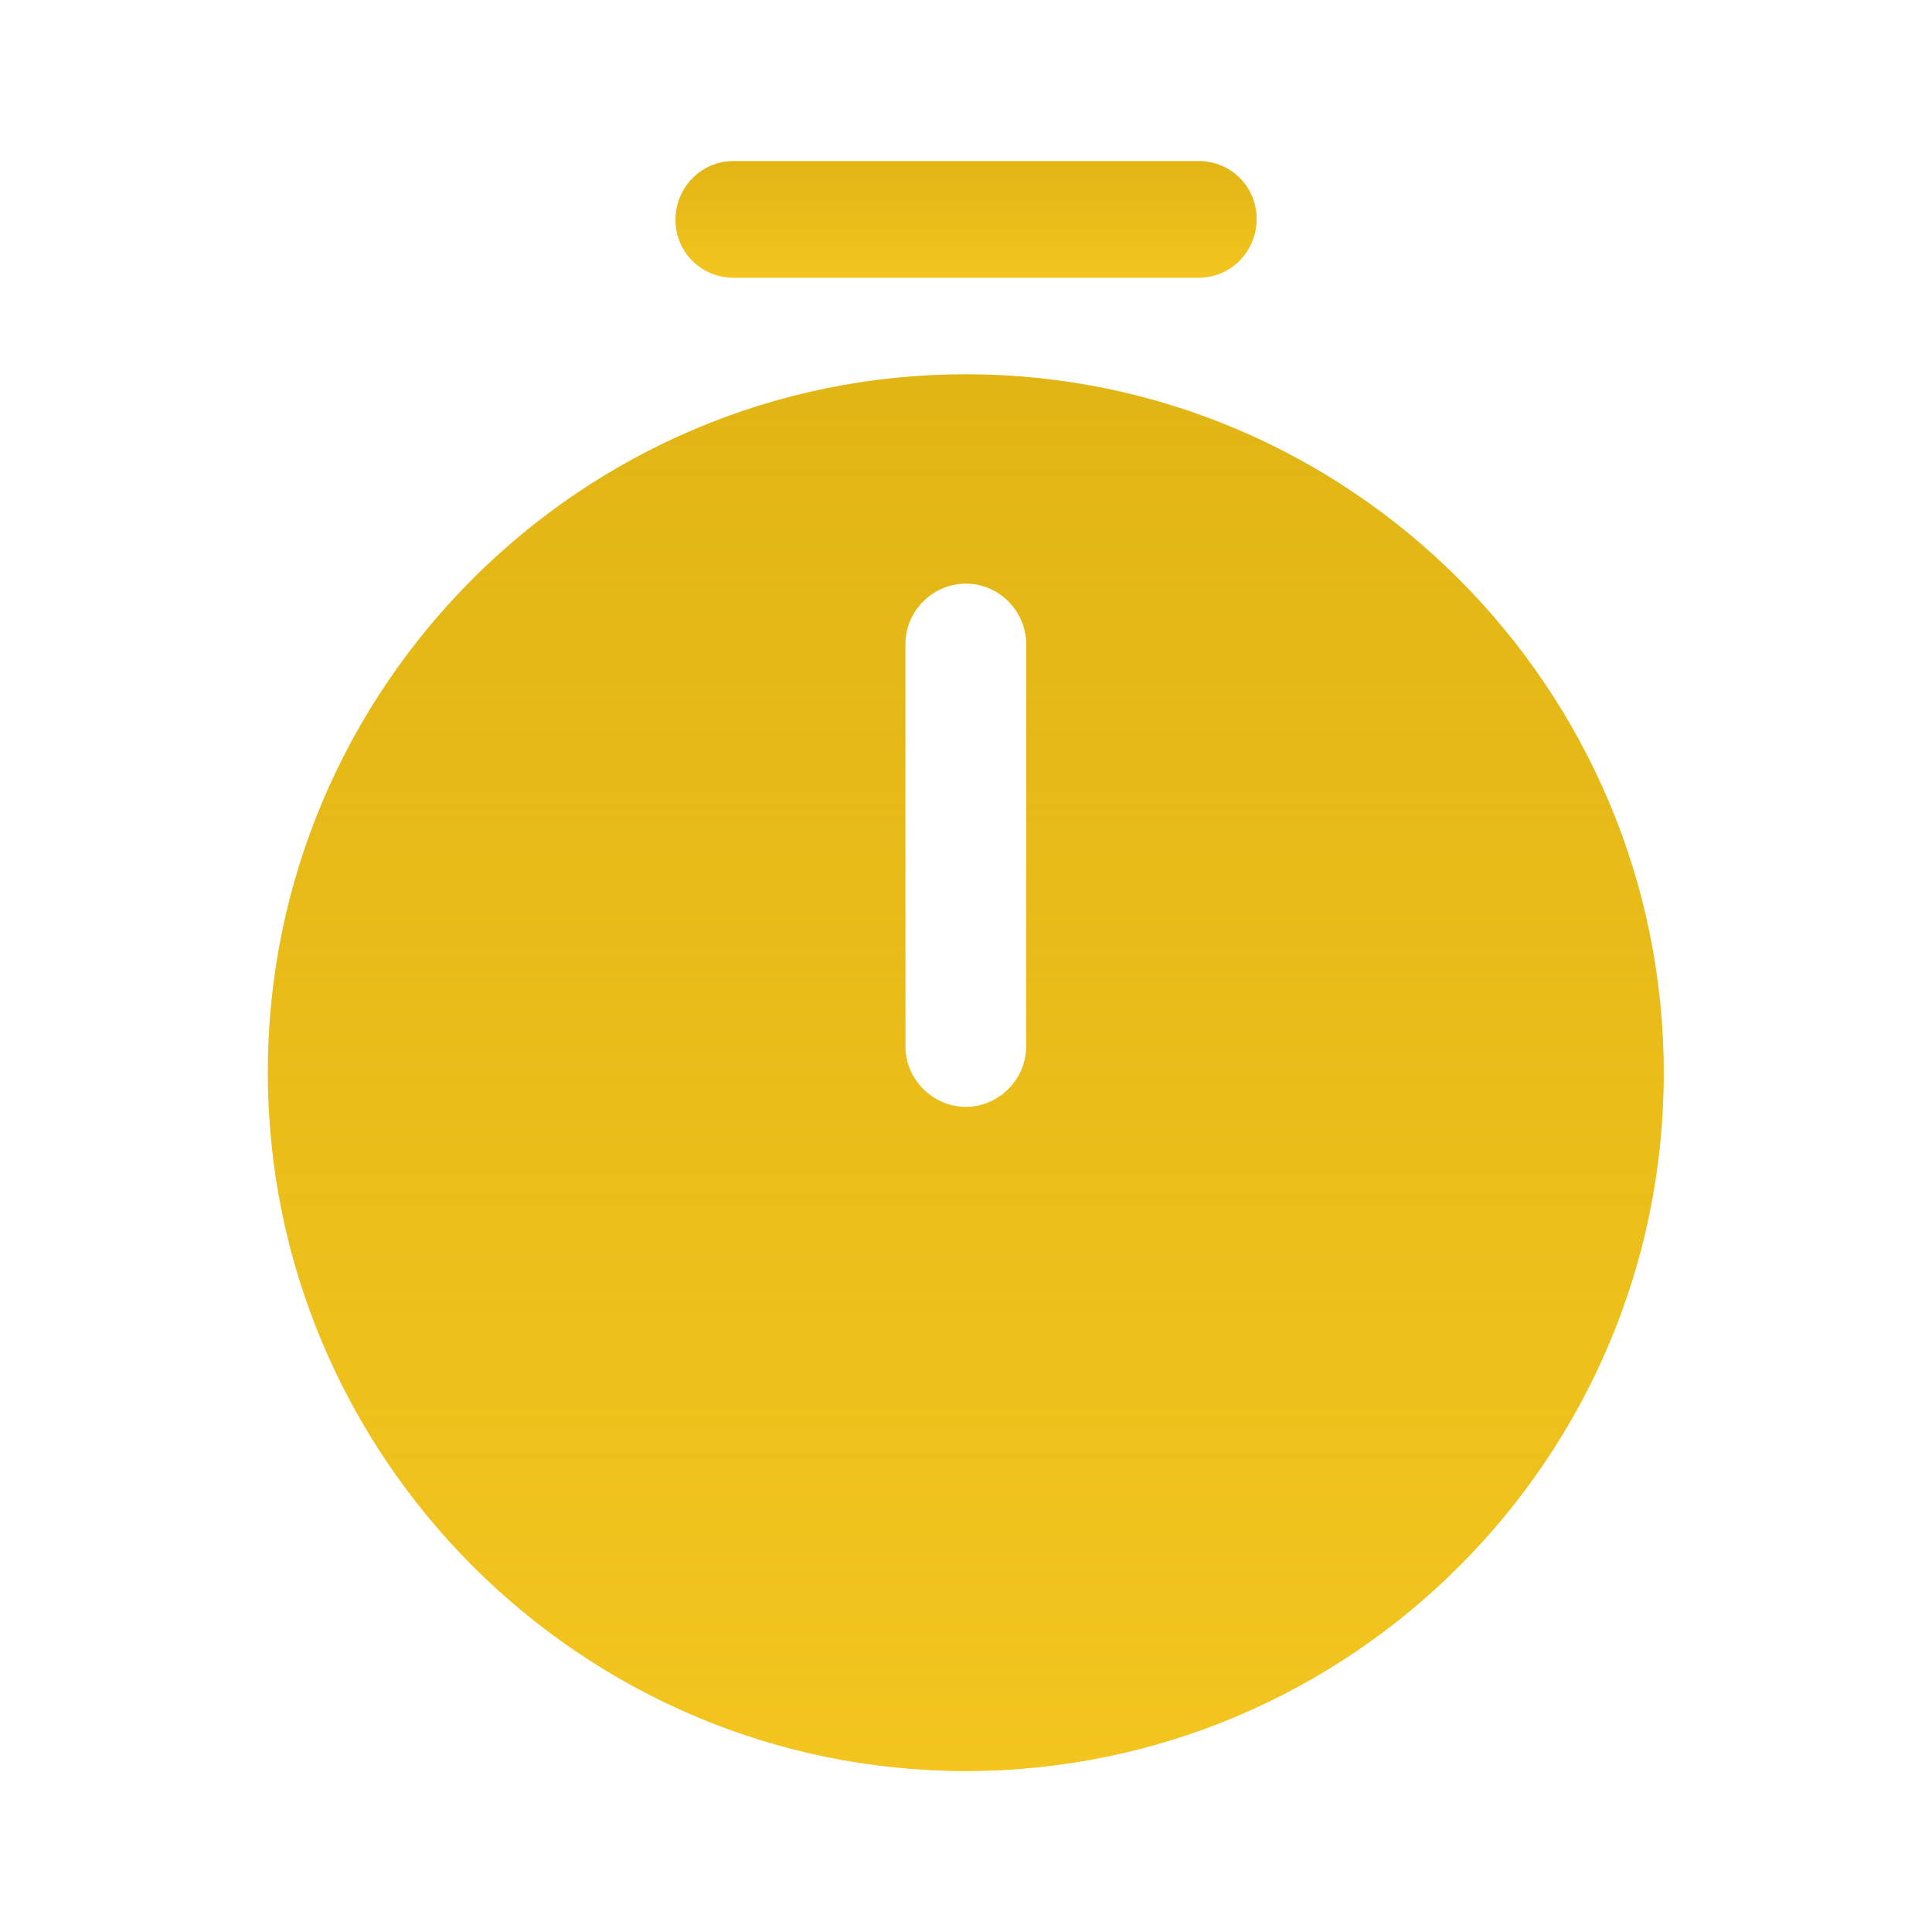
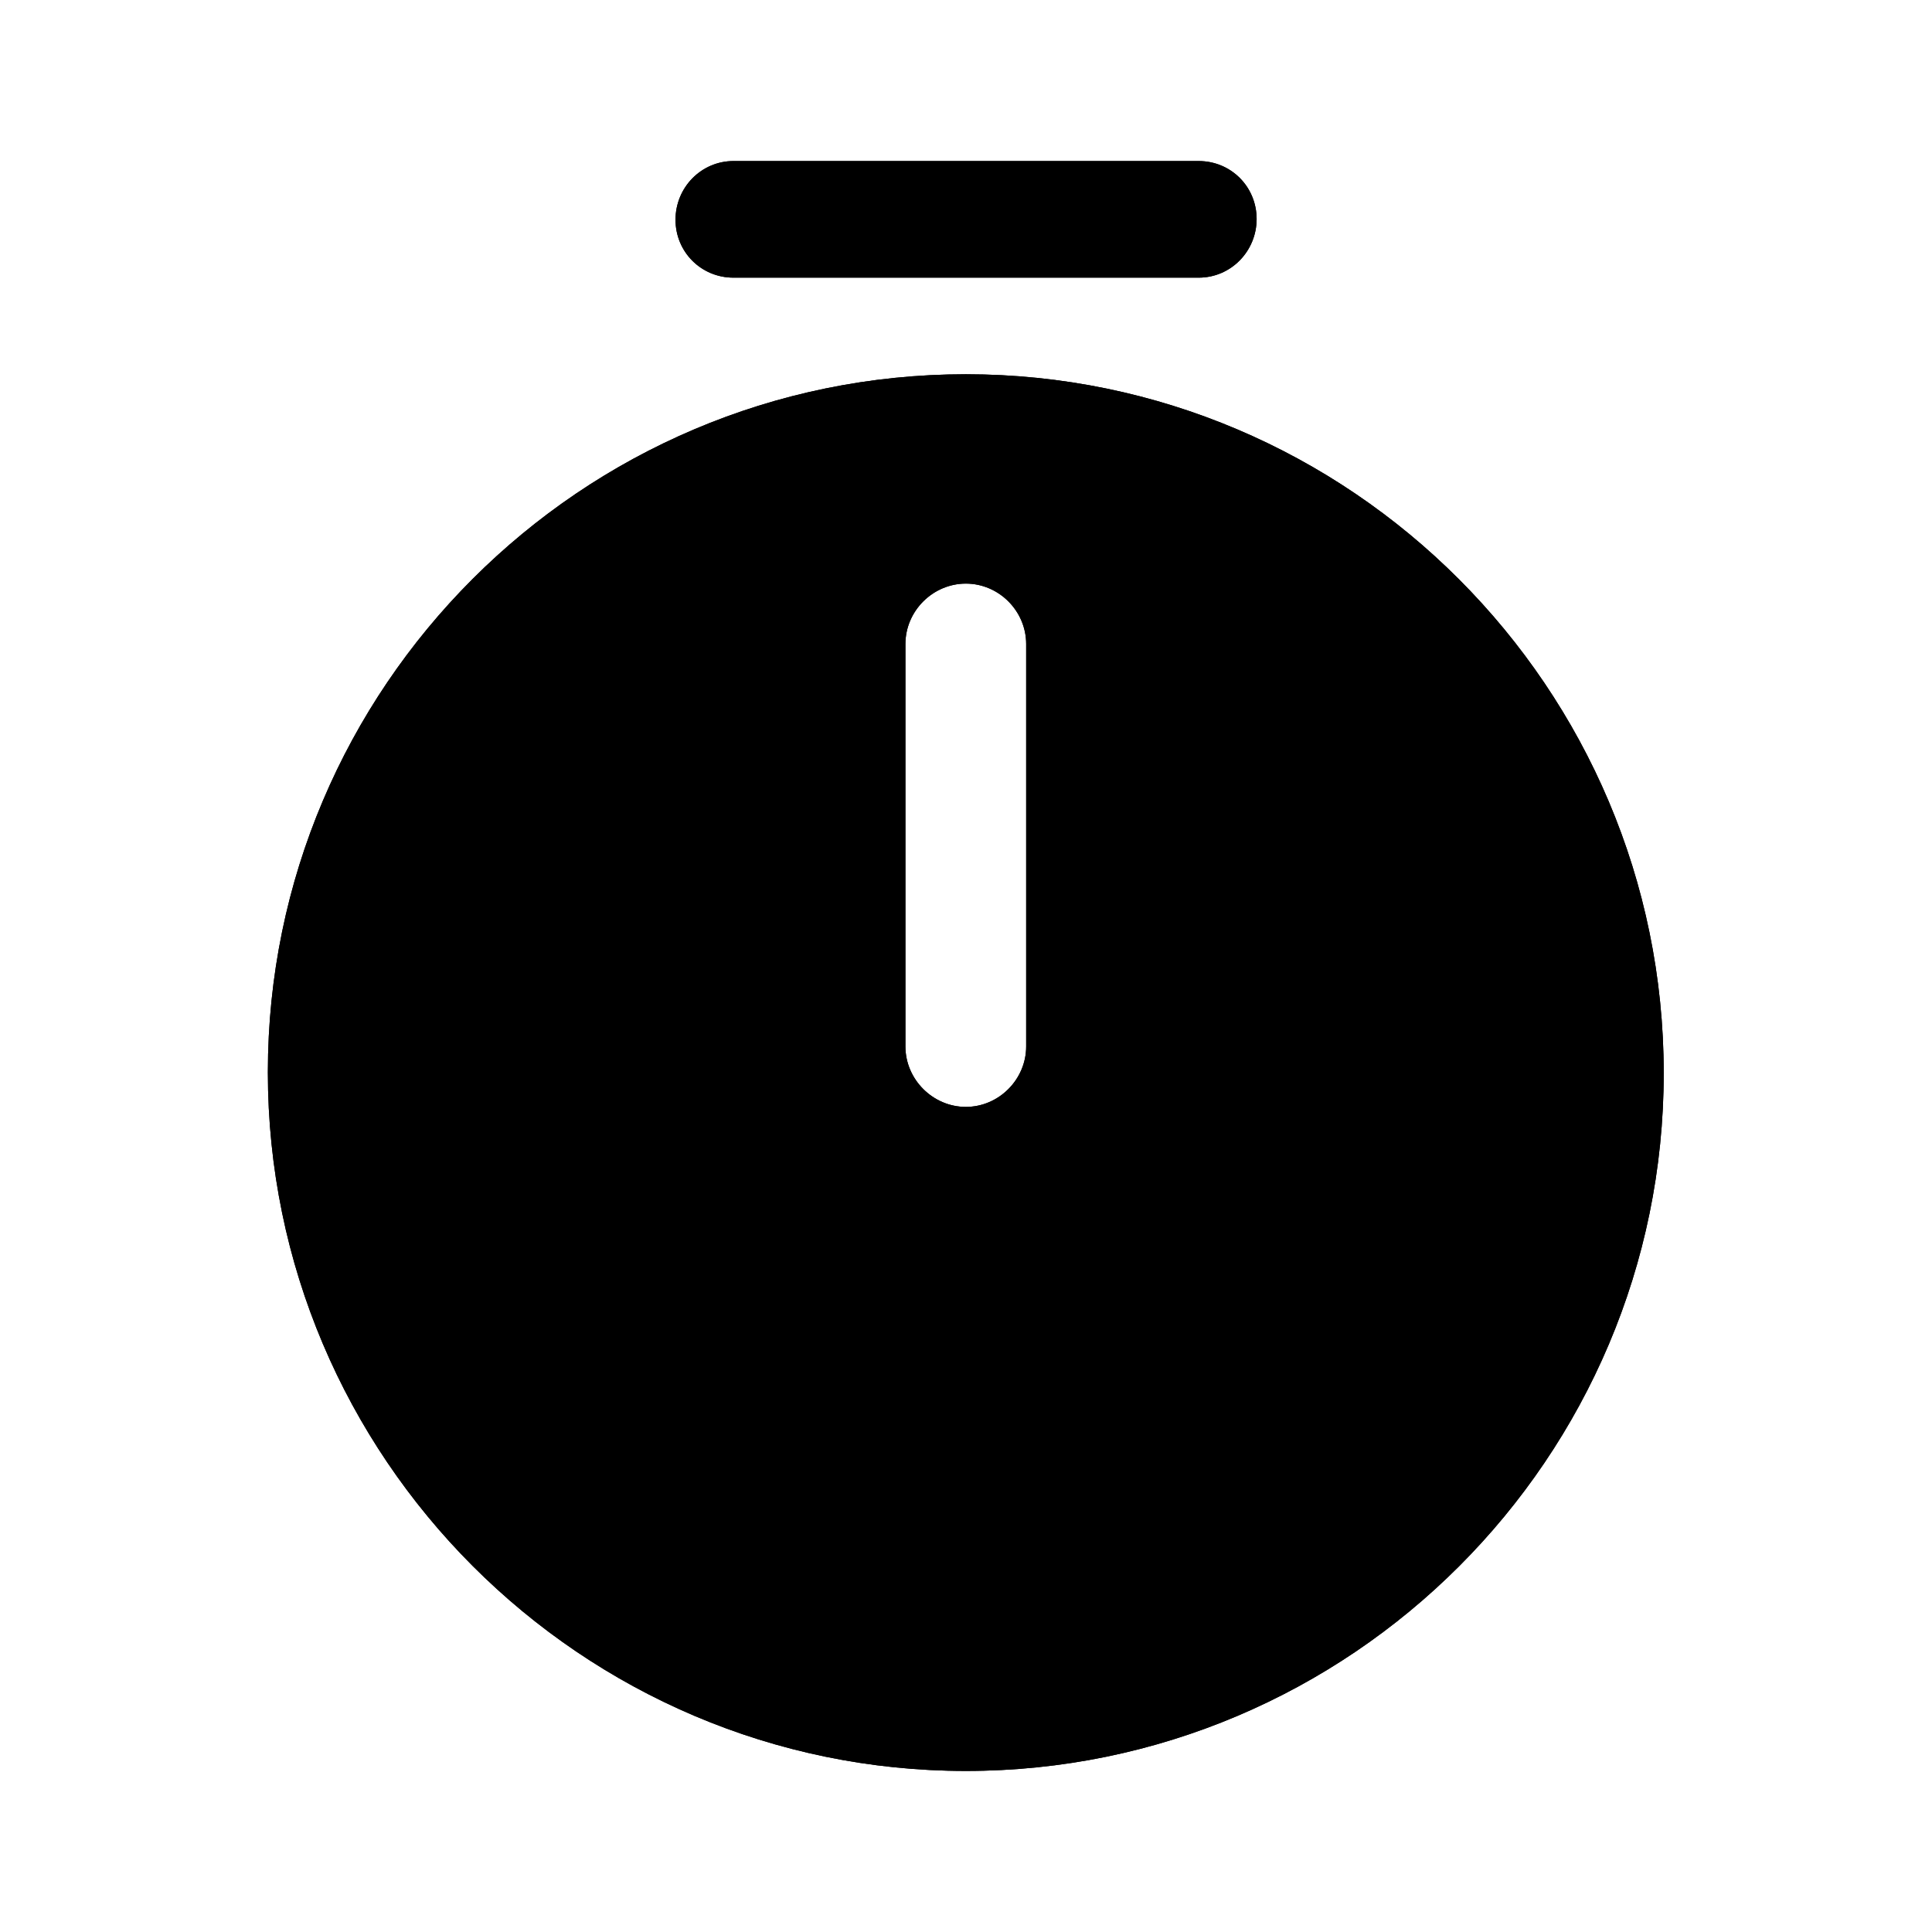
- <svg xmlns="http://www.w3.org/2000/svg" width="14" height="14" viewBox="0 0 14 14" fill="none">
-   <path d="M6.999 2.712C4.211 2.712 1.941 4.982 1.941 7.77C1.941 10.558 4.211 12.833 6.999 12.833C9.787 12.833 12.056 10.564 12.056 7.776C12.056 4.987 9.787 2.712 6.999 2.712ZM7.436 7.583C7.436 7.822 7.238 8.021 6.999 8.021C6.76 8.021 6.561 7.822 6.561 7.583V4.667C6.561 4.427 6.76 4.229 6.999 4.229C7.238 4.229 7.436 4.427 7.436 4.667V7.583Z" fill="#E1B514" />
-   <path d="M6.999 2.712C4.211 2.712 1.941 4.982 1.941 7.77C1.941 10.558 4.211 12.833 6.999 12.833C9.787 12.833 12.056 10.564 12.056 7.776C12.056 4.987 9.787 2.712 6.999 2.712ZM7.436 7.583C7.436 7.822 7.238 8.021 6.999 8.021C6.76 8.021 6.561 7.822 6.561 7.583V4.667C6.561 4.427 6.76 4.229 6.999 4.229C7.238 4.229 7.436 4.427 7.436 4.667V7.583Z" fill="url(#paint0_linear_4282_7930)" />
-   <path d="M8.686 2.012H5.315C5.081 2.012 4.895 1.826 4.895 1.592C4.895 1.359 5.081 1.167 5.315 1.167H8.686C8.92 1.167 9.106 1.353 9.106 1.587C9.106 1.82 8.92 2.012 8.686 2.012Z" fill="#E1B514" />
-   <path d="M8.686 2.012H5.315C5.081 2.012 4.895 1.826 4.895 1.592C4.895 1.359 5.081 1.167 5.315 1.167H8.686C8.92 1.167 9.106 1.353 9.106 1.587C9.106 1.82 8.92 2.012 8.686 2.012Z" fill="url(#paint1_linear_4282_7930)" />
+ <svg xmlns="http://www.w3.org/2000/svg" viewBox="0 0 14 14">
+   <path d="M6.999 2.712C4.211 2.712 1.941 4.982 1.941 7.77C1.941 10.558 4.211 12.833 6.999 12.833C9.787 12.833 12.056 10.564 12.056 7.776C12.056 4.987 9.787 2.712 6.999 2.712ZM7.436 7.583C7.436 7.822 7.238 8.021 6.999 8.021C6.76 8.021 6.561 7.822 6.561 7.583V4.667C6.561 4.427 6.76 4.229 6.999 4.229C7.238 4.229 7.436 4.427 7.436 4.667V7.583Z" />
+   <path d="M6.999 2.712C4.211 2.712 1.941 4.982 1.941 7.77C1.941 10.558 4.211 12.833 6.999 12.833C9.787 12.833 12.056 10.564 12.056 7.776C12.056 4.987 9.787 2.712 6.999 2.712ZM7.436 7.583C7.436 7.822 7.238 8.021 6.999 8.021C6.76 8.021 6.561 7.822 6.561 7.583V4.667C6.561 4.427 6.76 4.229 6.999 4.229C7.238 4.229 7.436 4.427 7.436 4.667V7.583Z" />
+   <path d="M8.686 2.012H5.315C5.081 2.012 4.895 1.826 4.895 1.592C4.895 1.359 5.081 1.167 5.315 1.167H8.686C8.92 1.167 9.106 1.353 9.106 1.587C9.106 1.82 8.92 2.012 8.686 2.012Z" />
+   <path d="M8.686 2.012H5.315C5.081 2.012 4.895 1.826 4.895 1.592C4.895 1.359 5.081 1.167 5.315 1.167H8.686C8.92 1.167 9.106 1.353 9.106 1.587C9.106 1.82 8.92 2.012 8.686 2.012Z" />
  <defs>
    <linearGradient id="paint0_linear_4282_7930" x1="12.855" y1="2.712" x2="12.855" y2="12.833" gradientUnits="userSpaceOnUse">
      <stop stop-color="#FDCD24" stop-opacity="0" />
      <stop offset="1" stop-color="#FDCD24" stop-opacity="0.65" />
    </linearGradient>
    <linearGradient id="paint1_linear_4282_7930" x1="9.439" y1="1.167" x2="9.439" y2="2.012" gradientUnits="userSpaceOnUse">
      <stop stop-color="#FDCD24" stop-opacity="0" />
      <stop offset="1" stop-color="#FDCD24" stop-opacity="0.65" />
    </linearGradient>
  </defs>
</svg>
